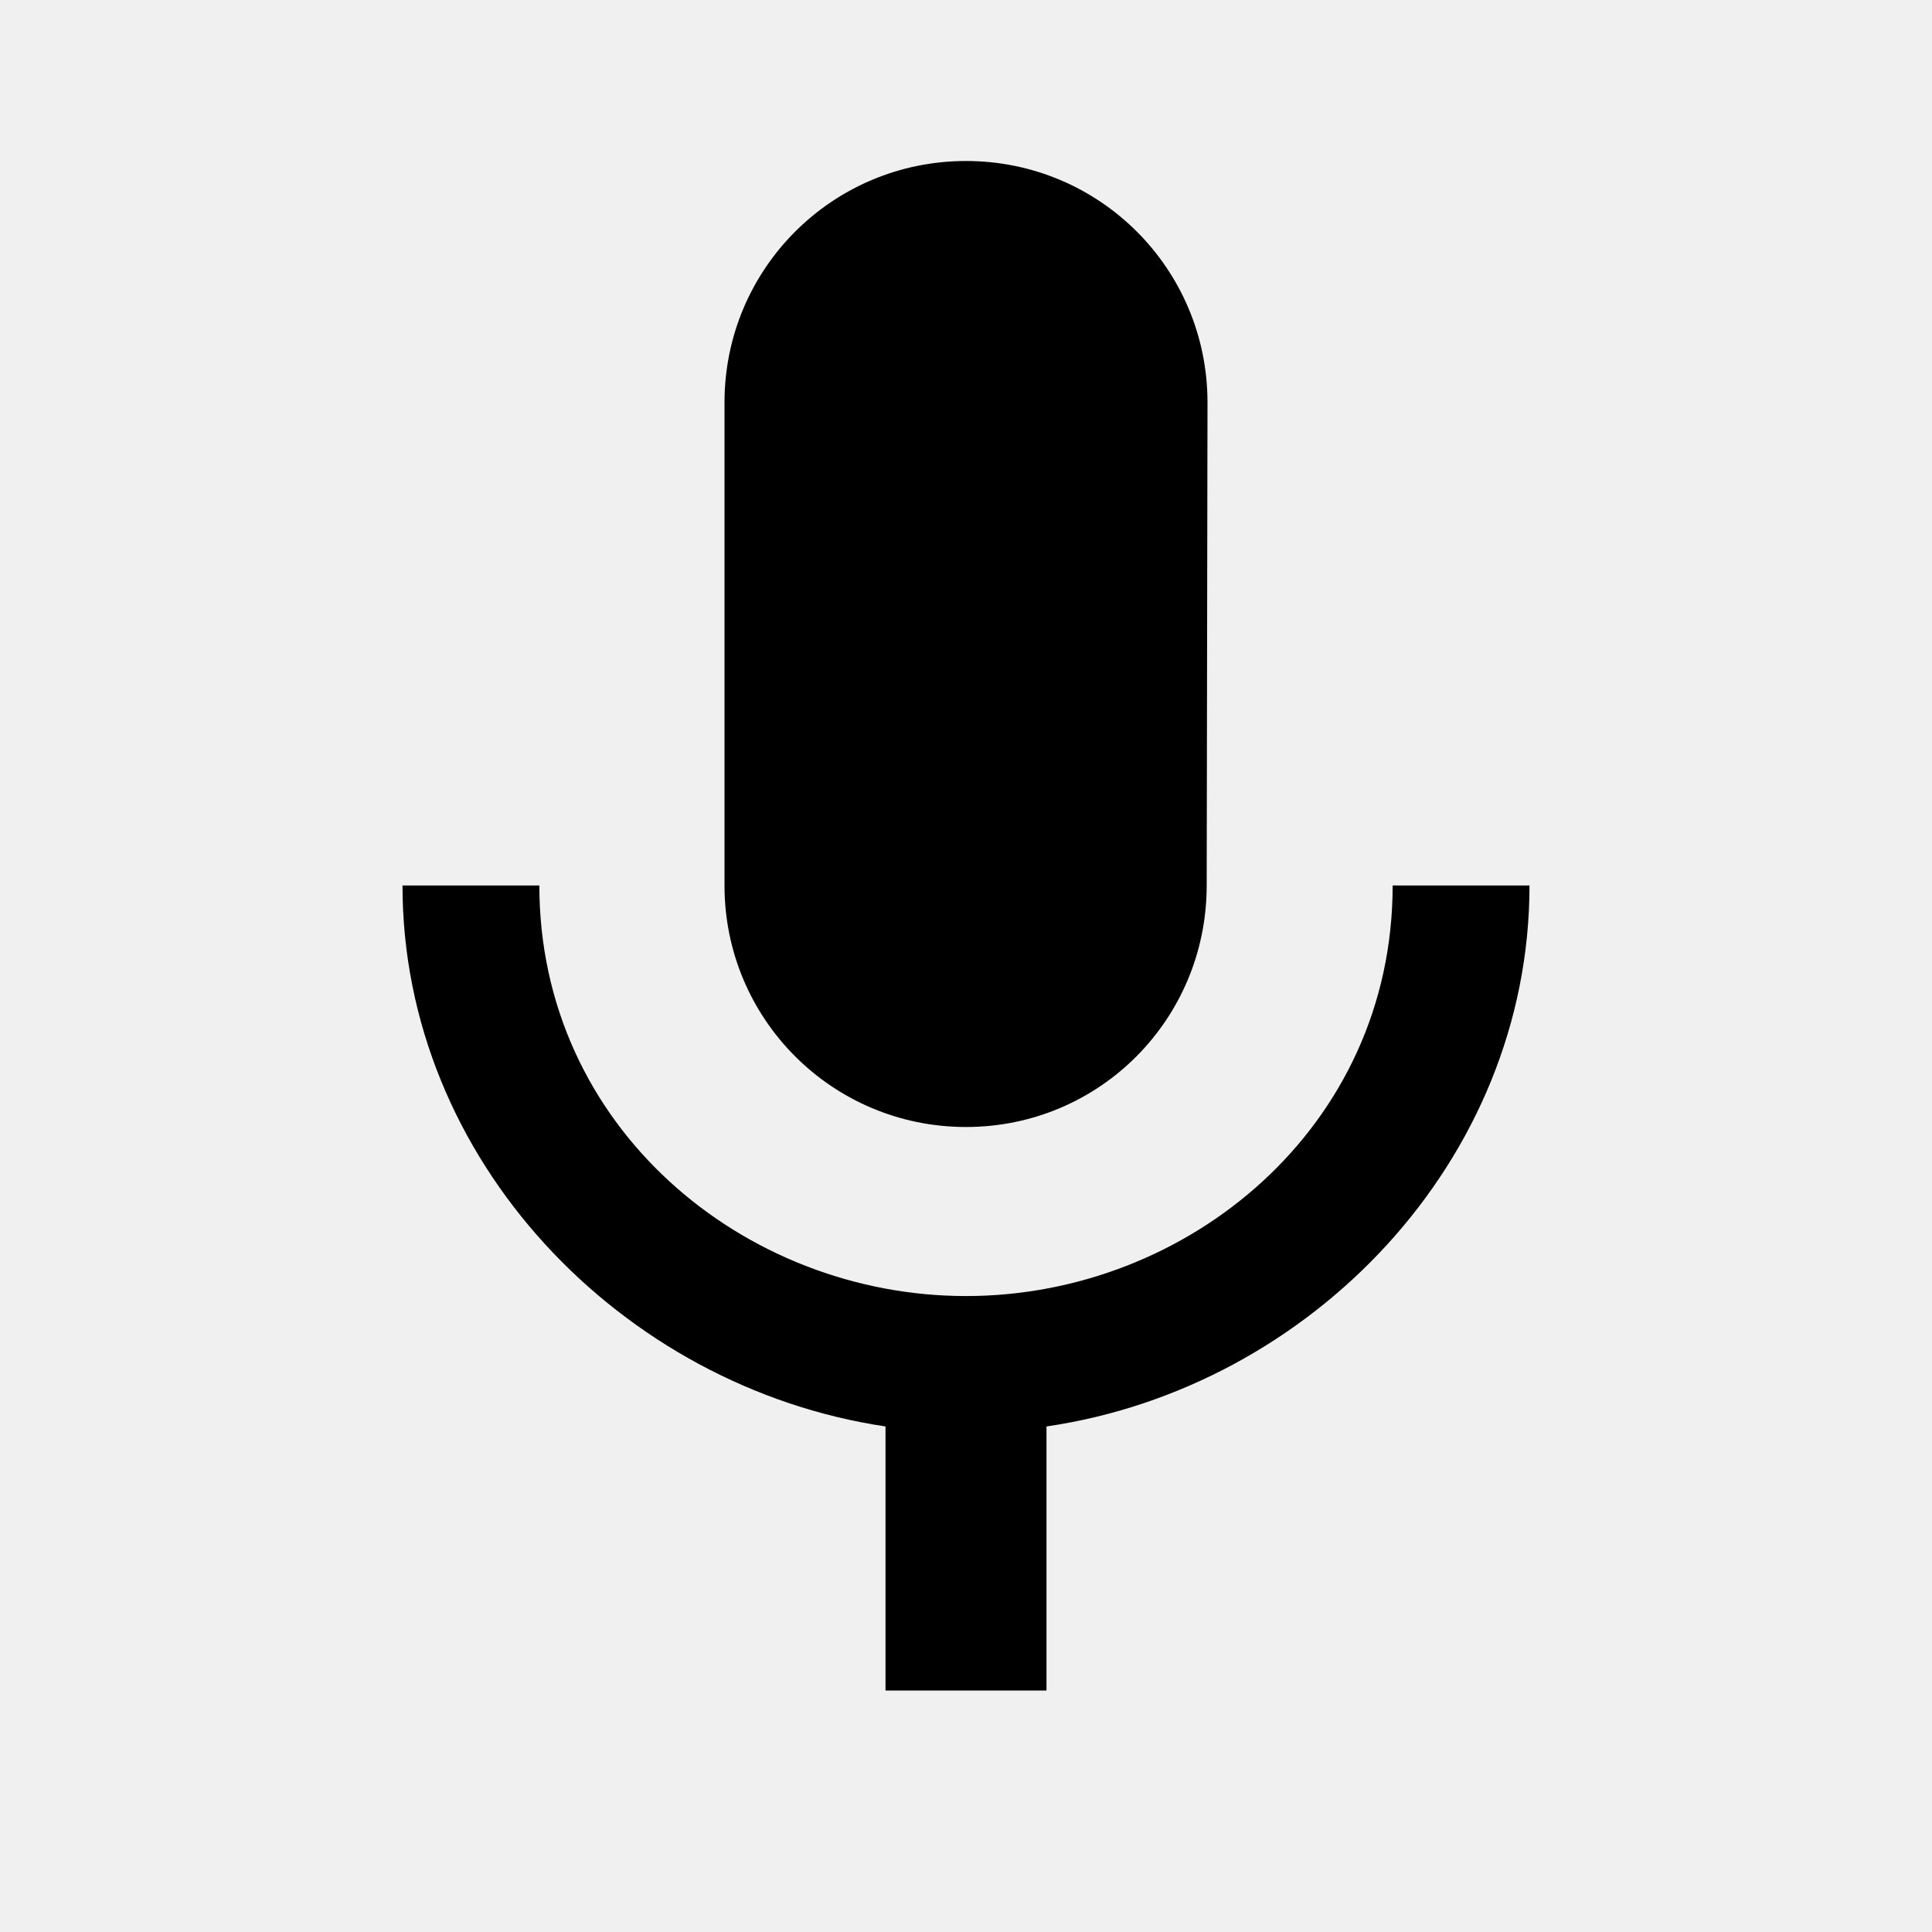
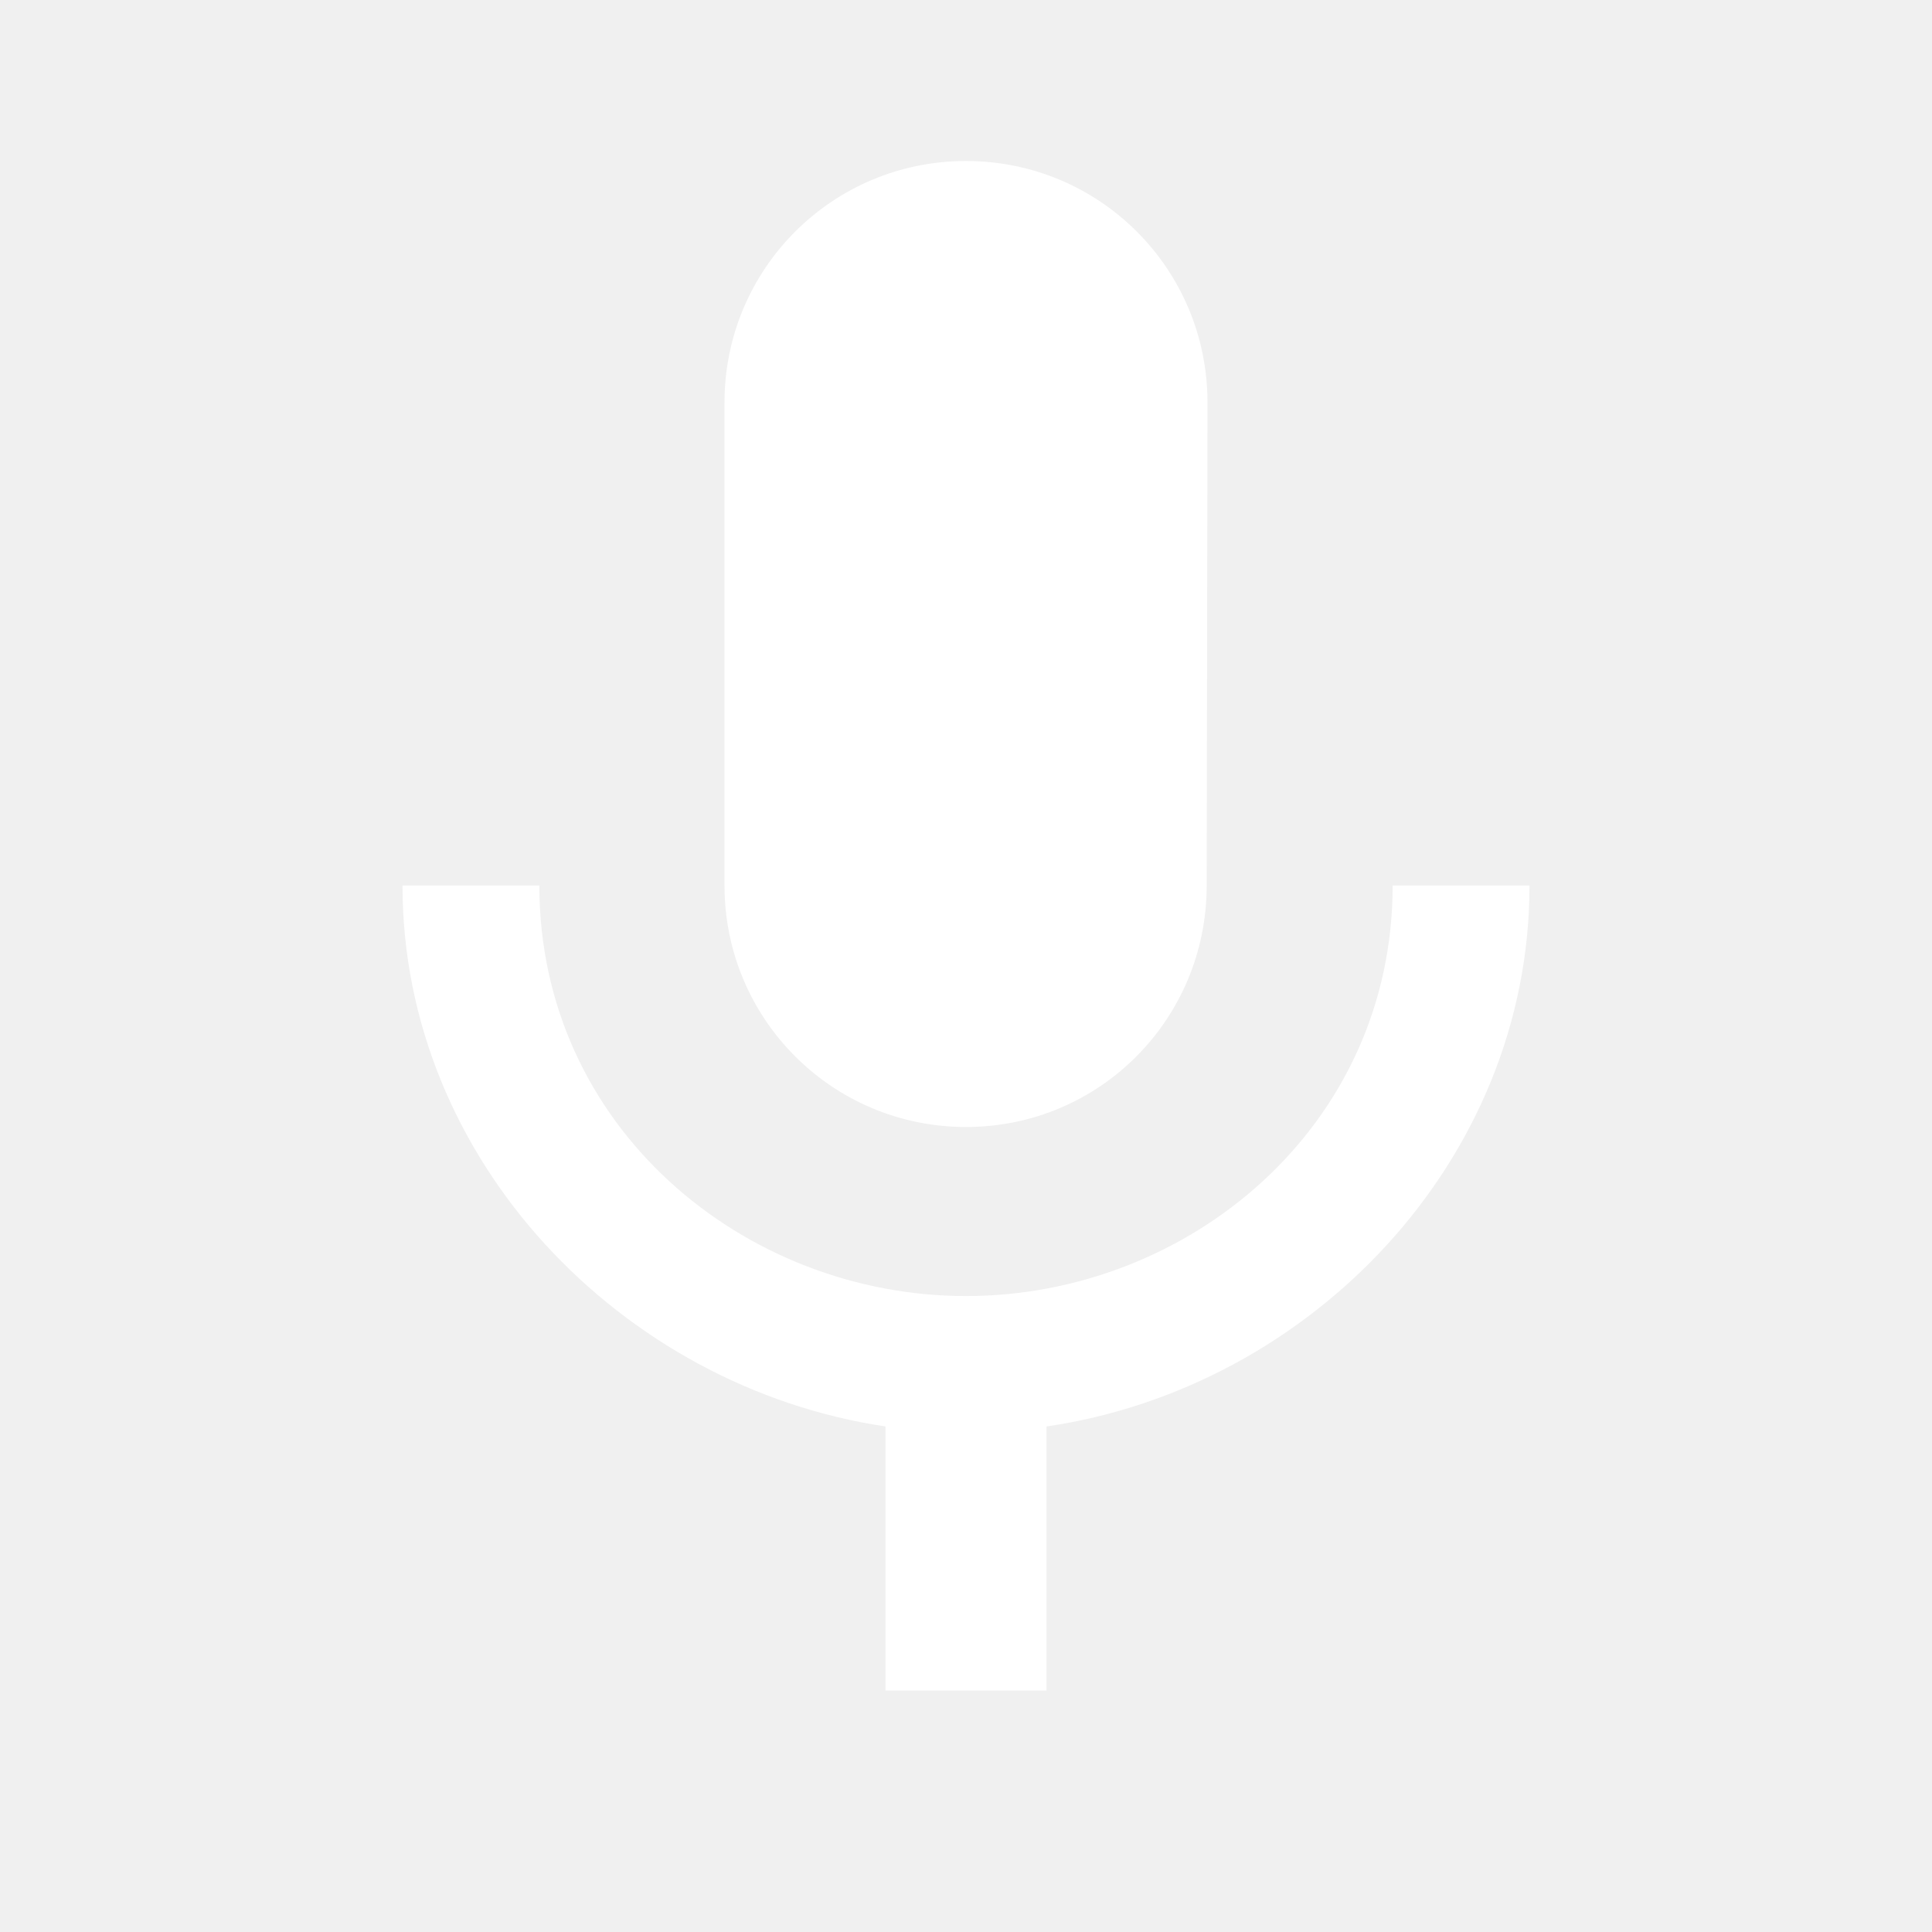
- <svg xmlns="http://www.w3.org/2000/svg" id="mic" height="48" viewBox="0 0 24 24" width="48">
+ <svg xmlns="http://www.w3.org/2000/svg" fill="#FFFFFF" height="48" viewBox="0 0 24 24" width="48">
  <path d="M12 14c1.66 0 2.99-1.34 2.99-3L15 5c0-1.66-1.34-3-3-3S9 3.34 9 5v6c0 1.66 1.34 3 3 3zm5.3-3c0 3-2.54 5.1-5.3 5.1S6.7 14 6.7 11H5c0 3.41 2.72 6.23 6 6.72V21h2v-3.28c3.28-.48 6-3.3 6-6.72h-1.7z" />
  <path d="M0 0h24v24H0z" fill="none" />
</svg>
